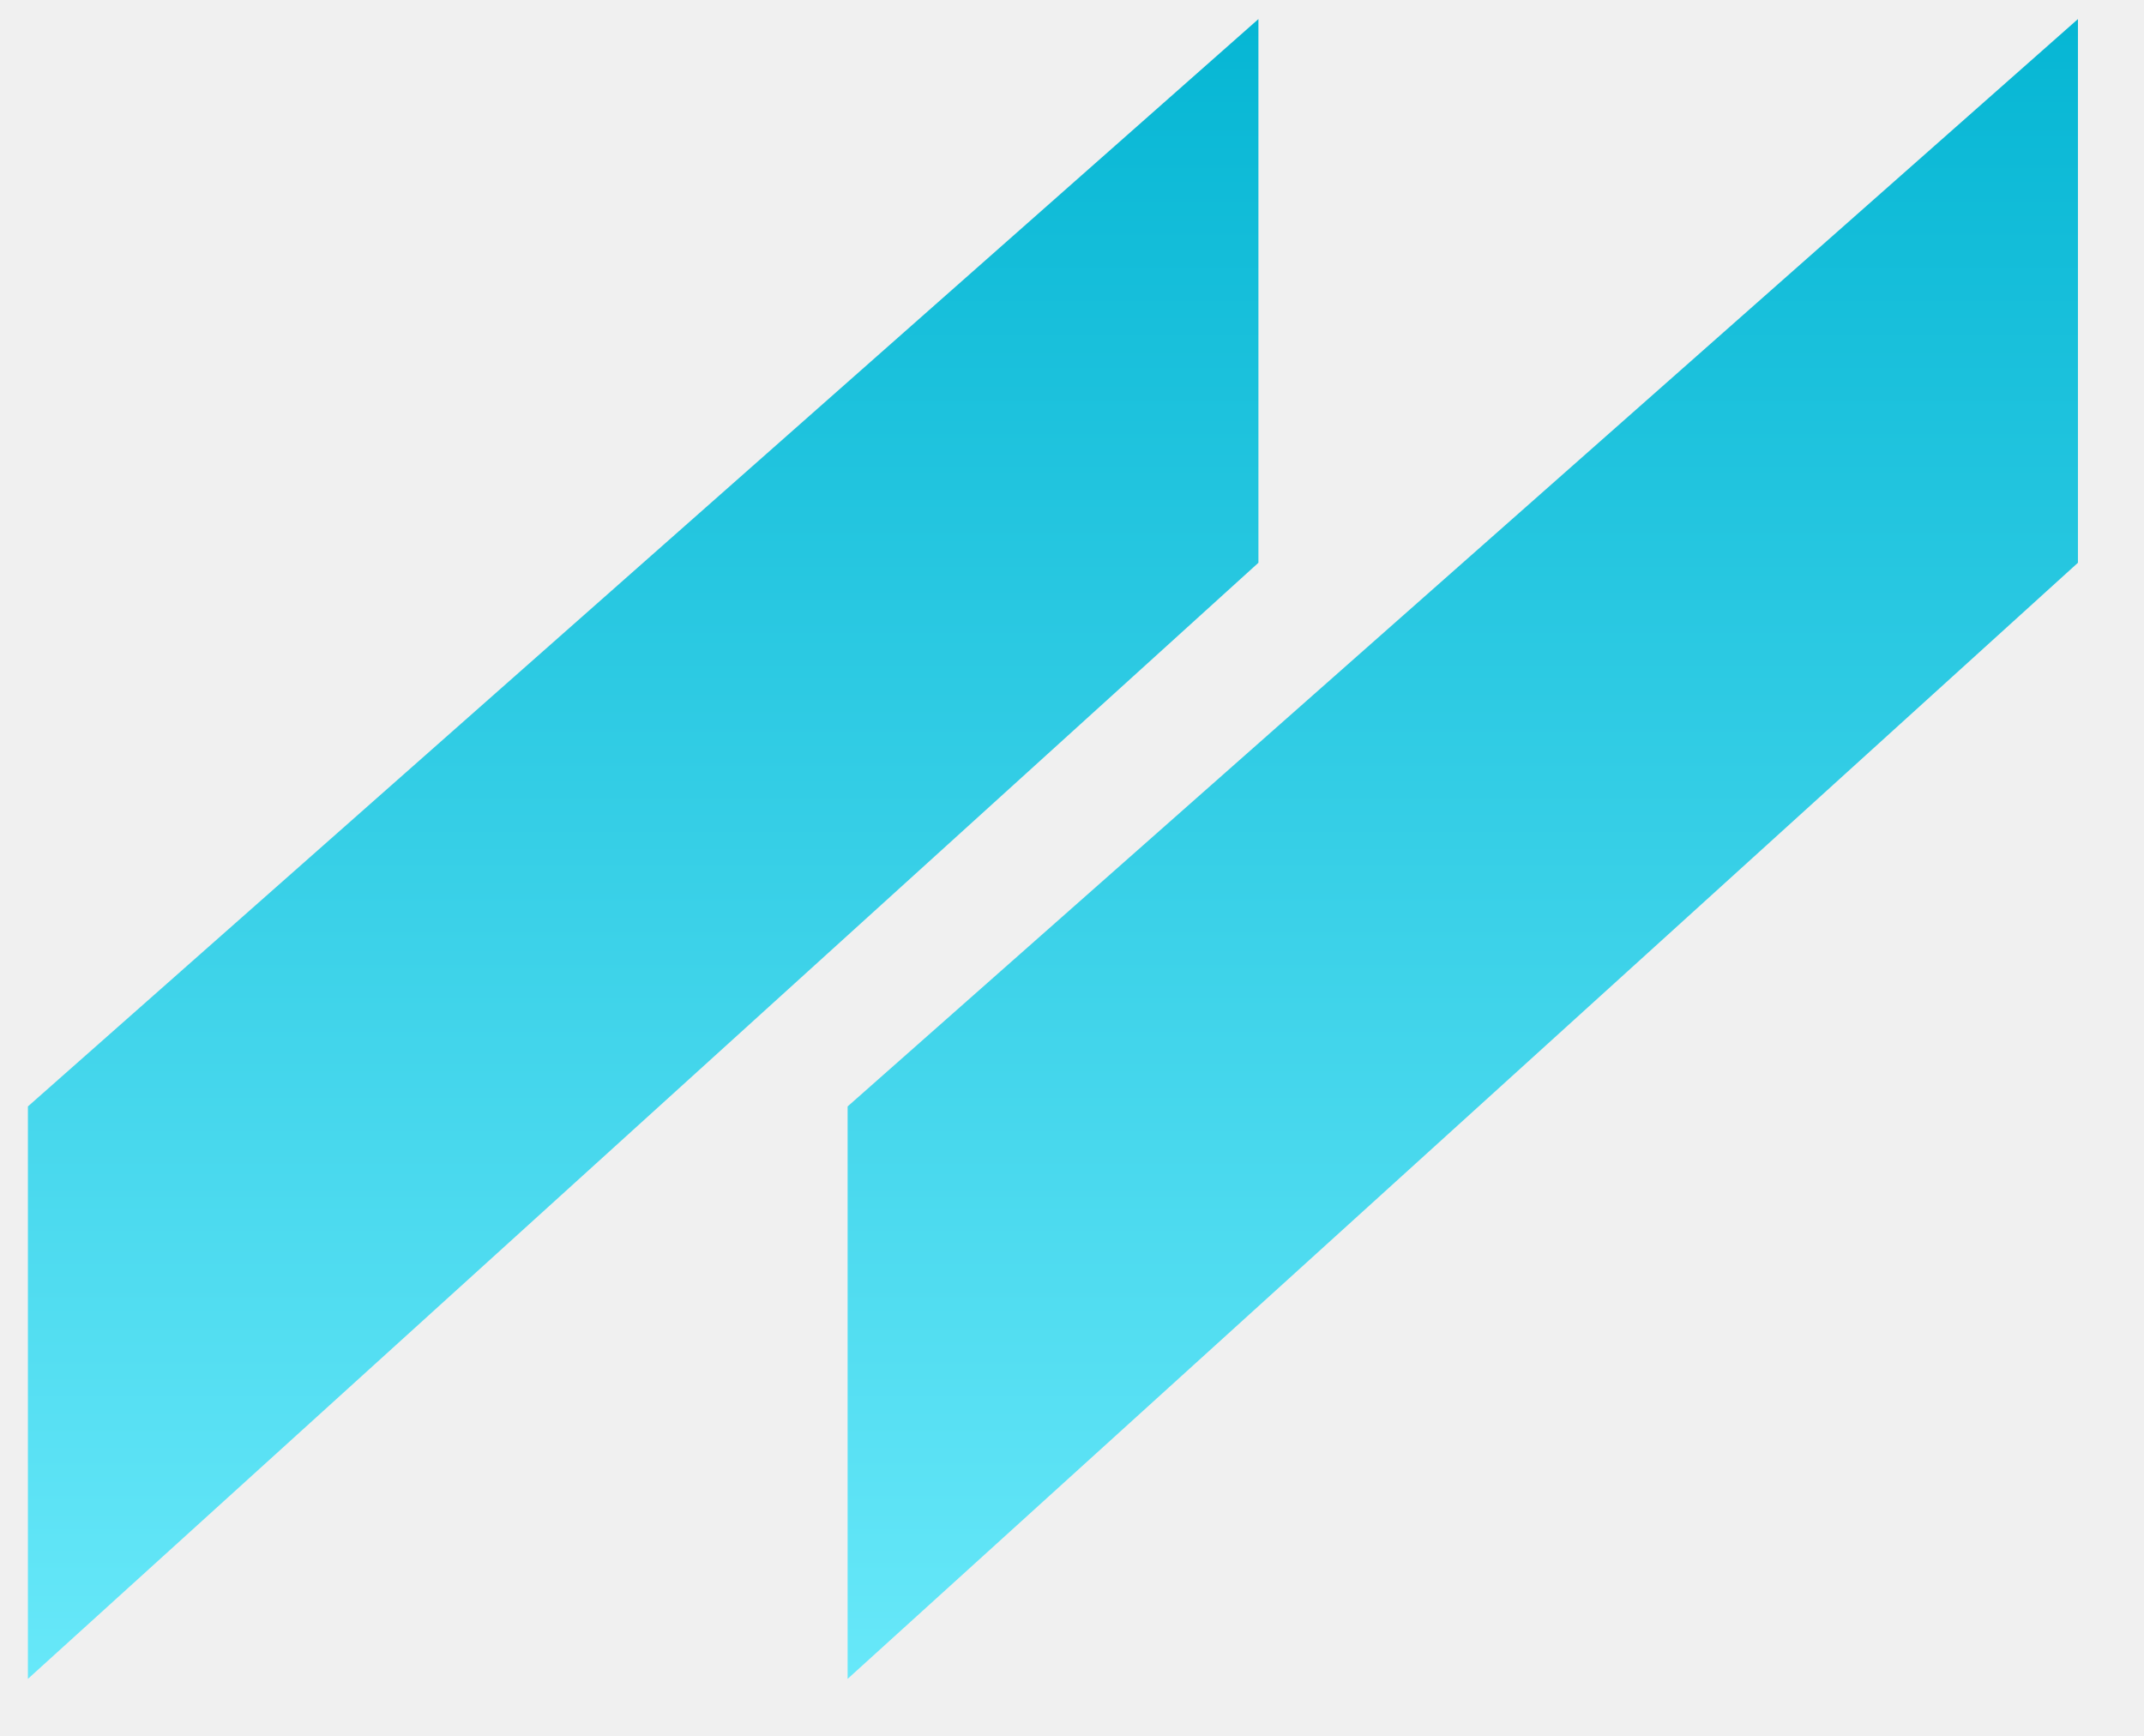
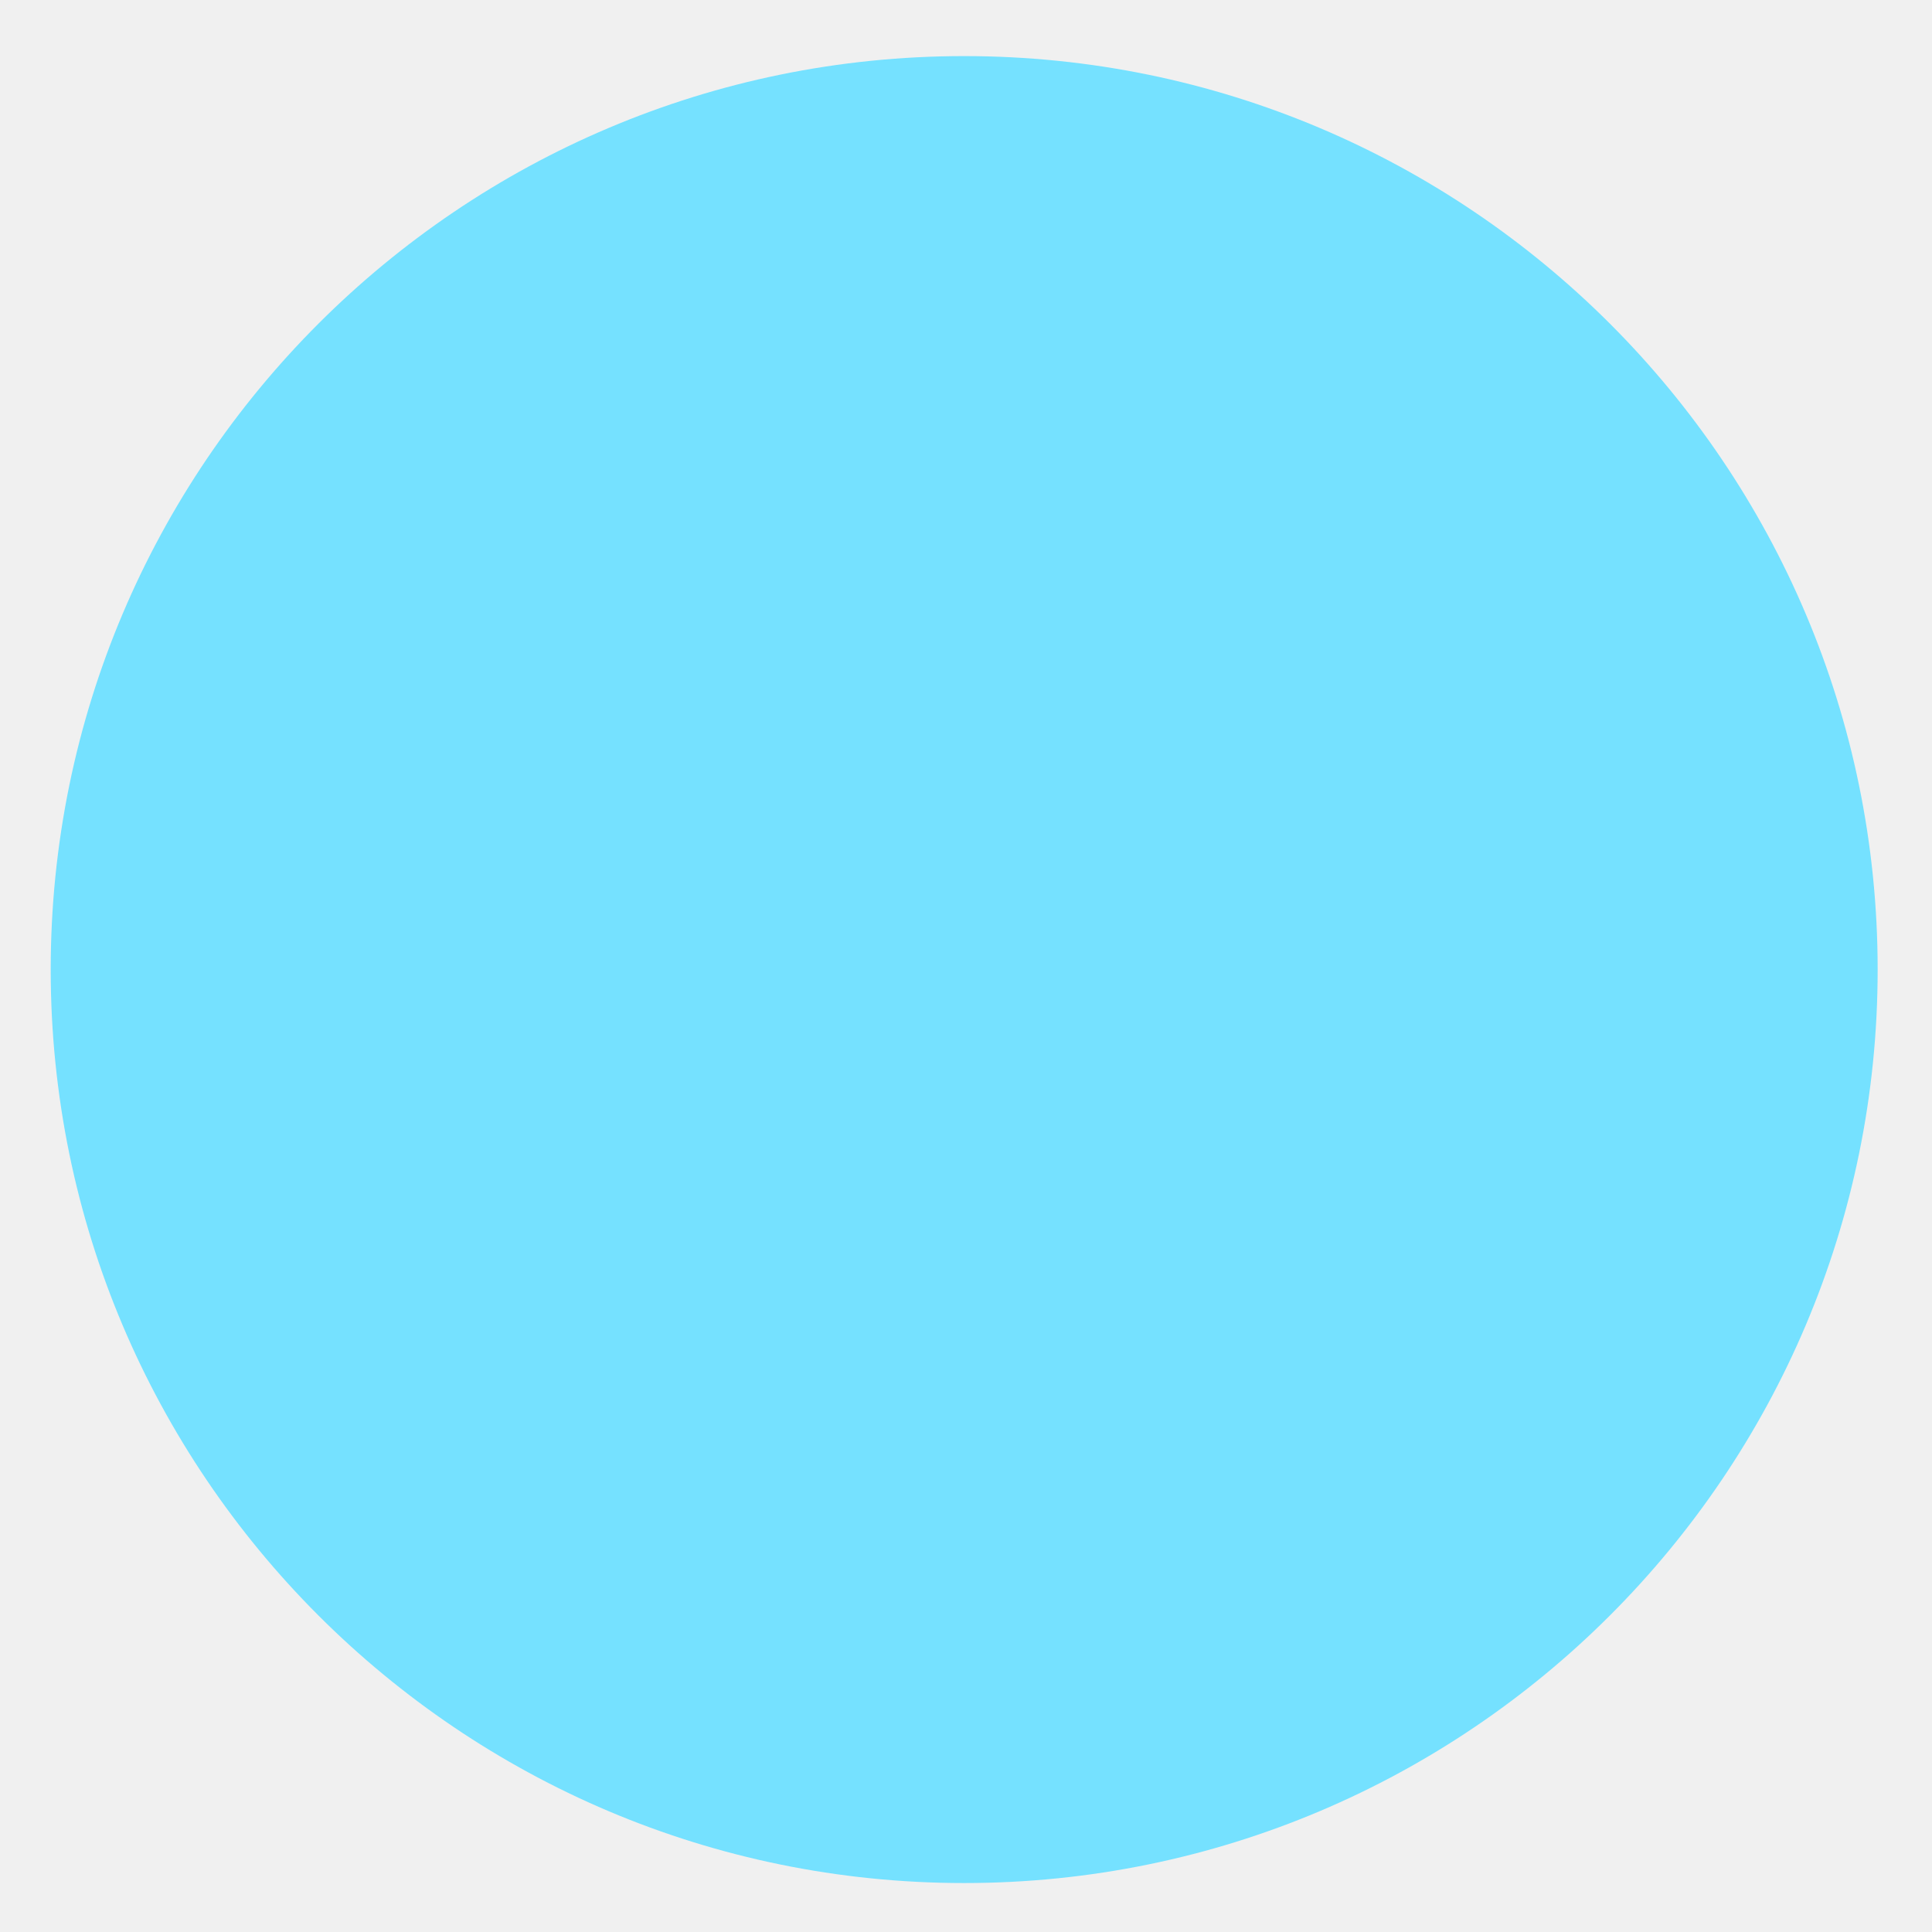
- <svg xmlns="http://www.w3.org/2000/svg" xmlns:xlink="http://www.w3.org/1999/xlink" version="1.1" preserveAspectRatio="xMidYMid meet" viewBox="344.564 330.278 111.737 91.218" width="53.87" height="43.61">
-   <defs>
-     <path d="M453.3 331.28L453.3 359.85L388.64 418.5L388.64 388.42L453.3 331.28Z" id="aFZf6T5ED" />
-     <linearGradient id="gradientb2ThqnP5Op" gradientUnits="userSpaceOnUse" x1="420.97" y1="331.28" x2="420.97" y2="418.5">
-       <stop style="stop-color: #06b6d4;stop-opacity: 1" offset="0%" />
-       <stop style="stop-color: #67e8f9;stop-opacity: 1" offset="100%" />
-     </linearGradient>
-     <path d="M410.23 331.28L410.23 359.85L345.56 418.5L345.56 388.42L410.23 331.28Z" id="a9fehgwfM" />
-     <linearGradient id="gradientk1wNV9Ostb" gradientUnits="userSpaceOnUse" x1="377.89" y1="331.28" x2="377.89" y2="418.5">
-       <stop style="stop-color: #06b6d4;stop-opacity: 1" offset="0%" />
-       <stop style="stop-color: #67e8f9;stop-opacity: 1" offset="100%" />
-     </linearGradient>
-   </defs>
-   <g>
-     <g>
-       <use xlink:href="#aFZf6T5ED" opacity="1" fill="url(#gradientb2ThqnP5Op)" />
-     </g>
-     <g>
-       <use xlink:href="#a9fehgwfM" opacity="1" fill="url(#gradientk1wNV9Ostb)" />
+ <svg xmlns="http://www.w3.org/2000/svg" id="logo" viewBox="0 0 500 500" width="15px" height="15px">
+   <rect id="ee-background" x="0" y="0" width="15" height="15" style="fill: white; fill-opacity: 0; pointer-events: none;" />
+   <g transform="matrix(4.728127, 0, 0, 4.728127, -2833.21, -202.9759)">
+     <g id="Layer_2" transform="matrix(1, 0, 0, 1, 0, 0)">
+       <g id="Layer_1-2">
+         <path class="st0" d="M652,46c27.6,0,50,22.4,50,50s-22.4,50-50,50s-50-22.4-50-50S624.4,46,652,46z" style="fill: rgb(117, 225, 255); stroke: rgb(10, 22, 37); stroke-opacity: 0;" />
+       </g>
    </g>
  </g>
</svg>
